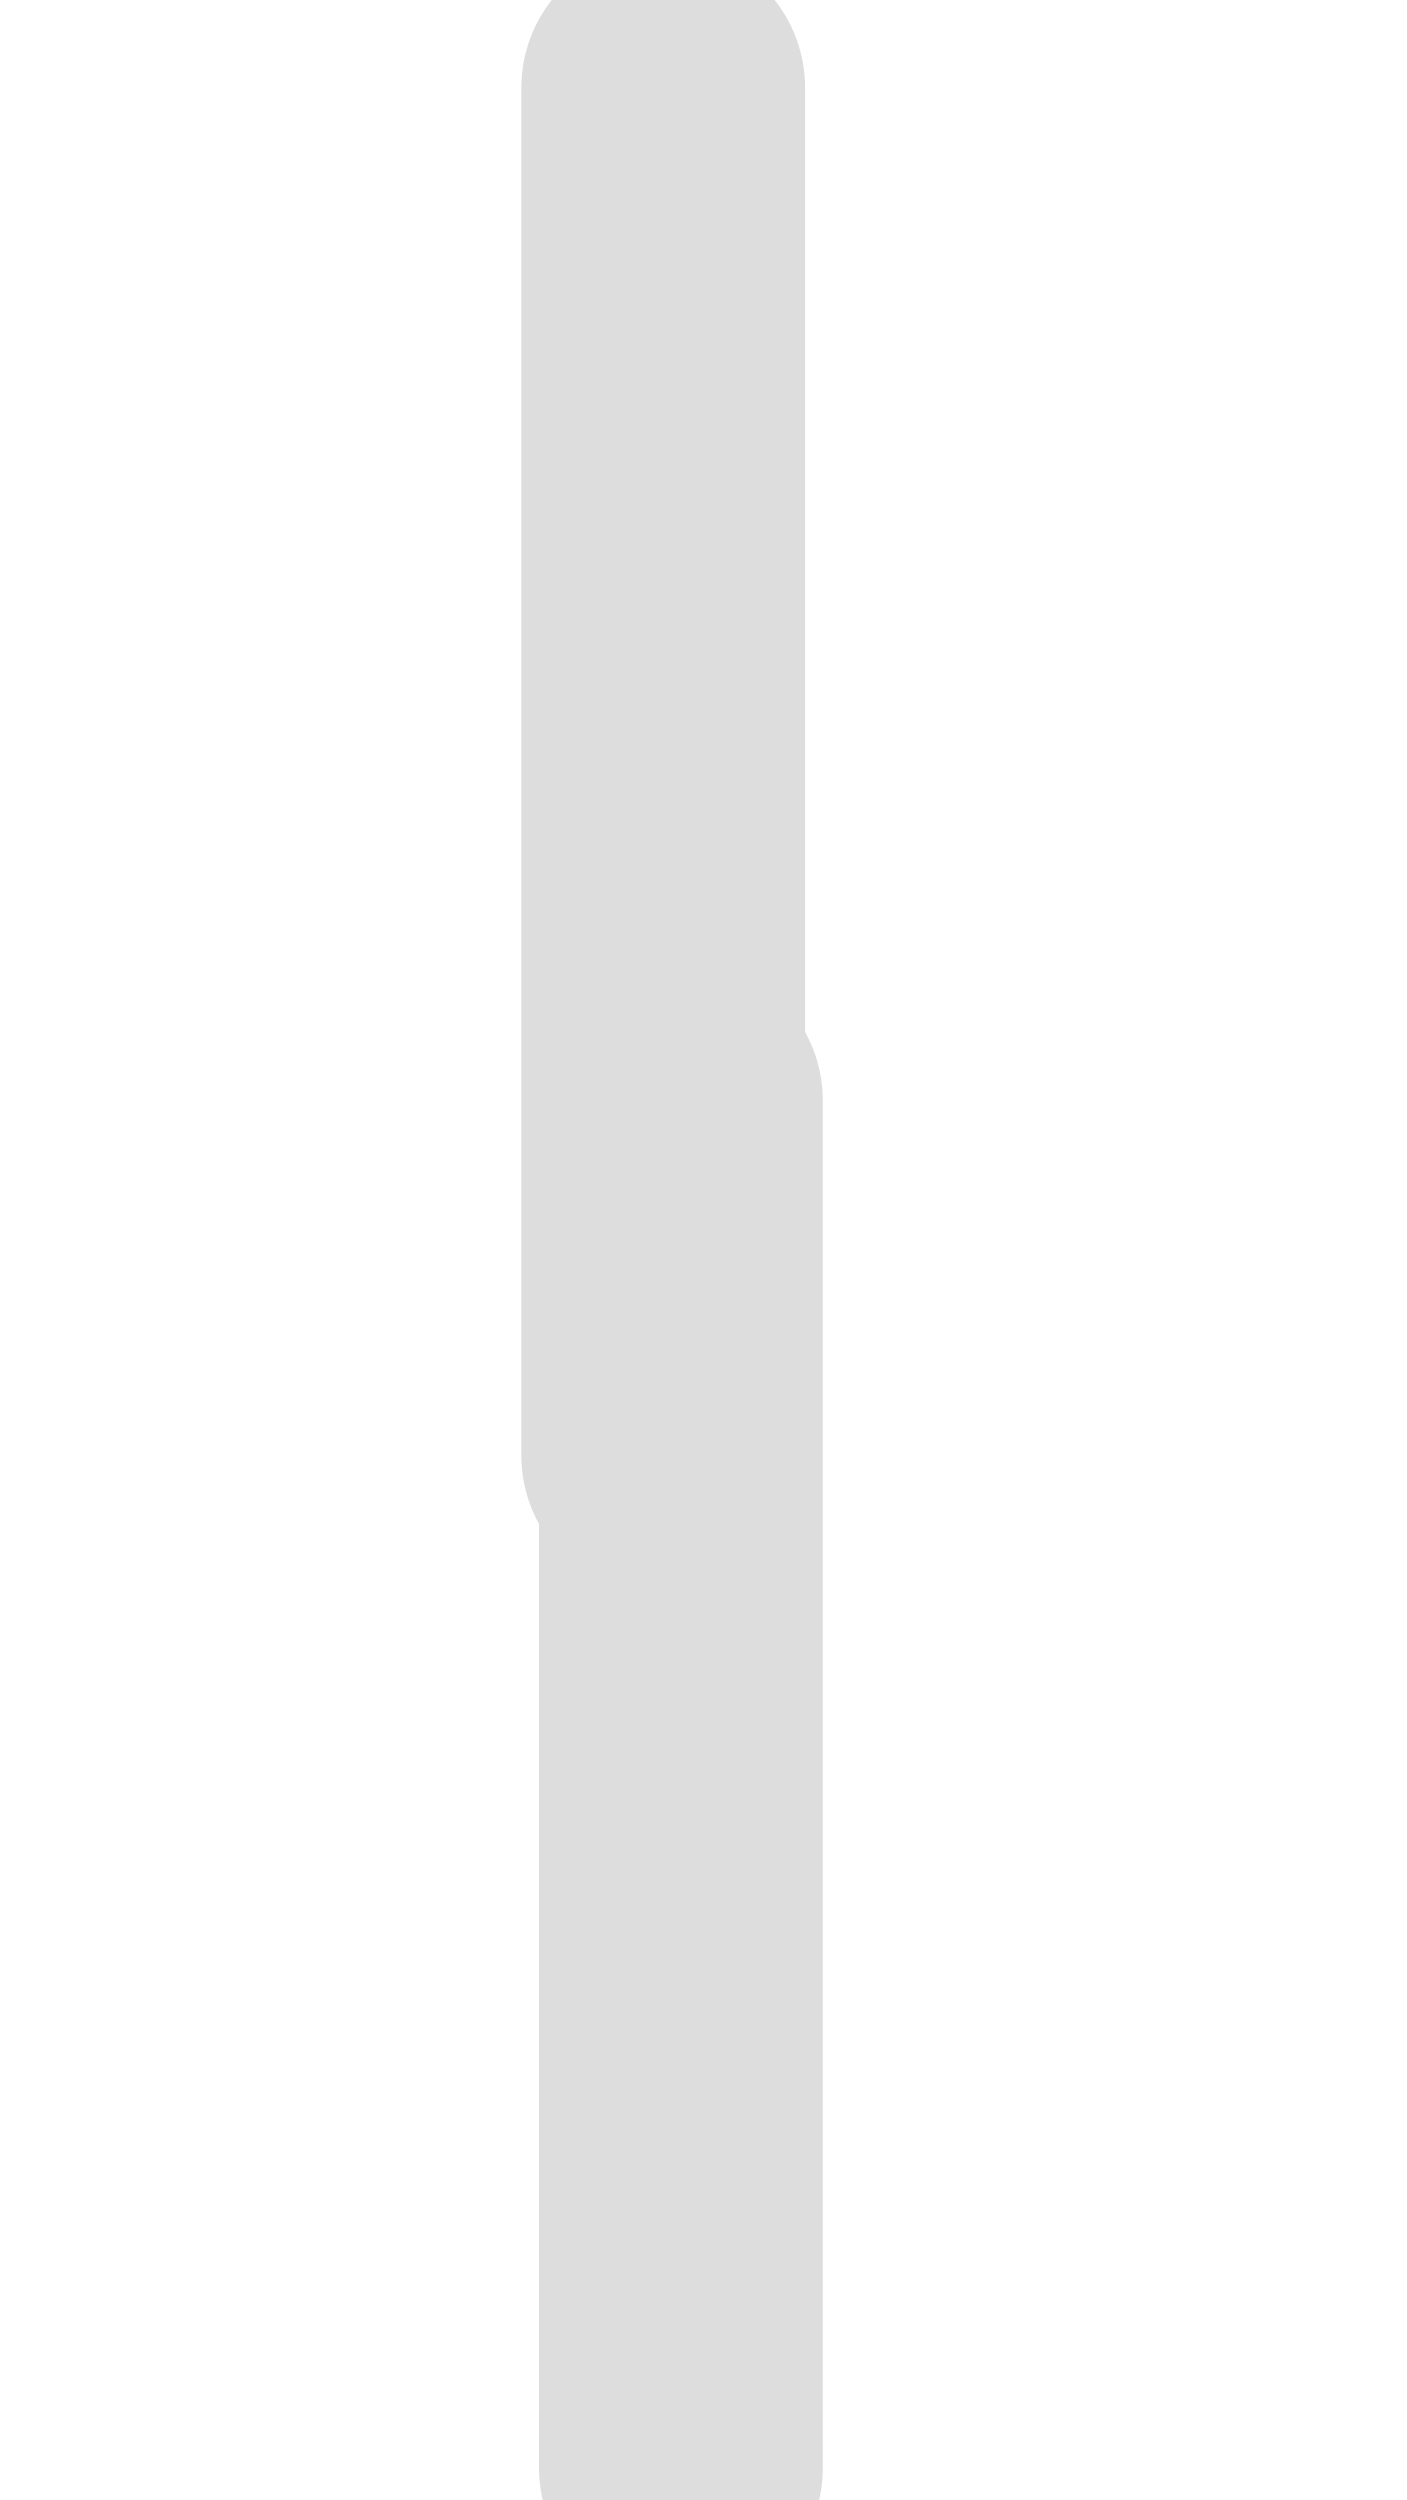
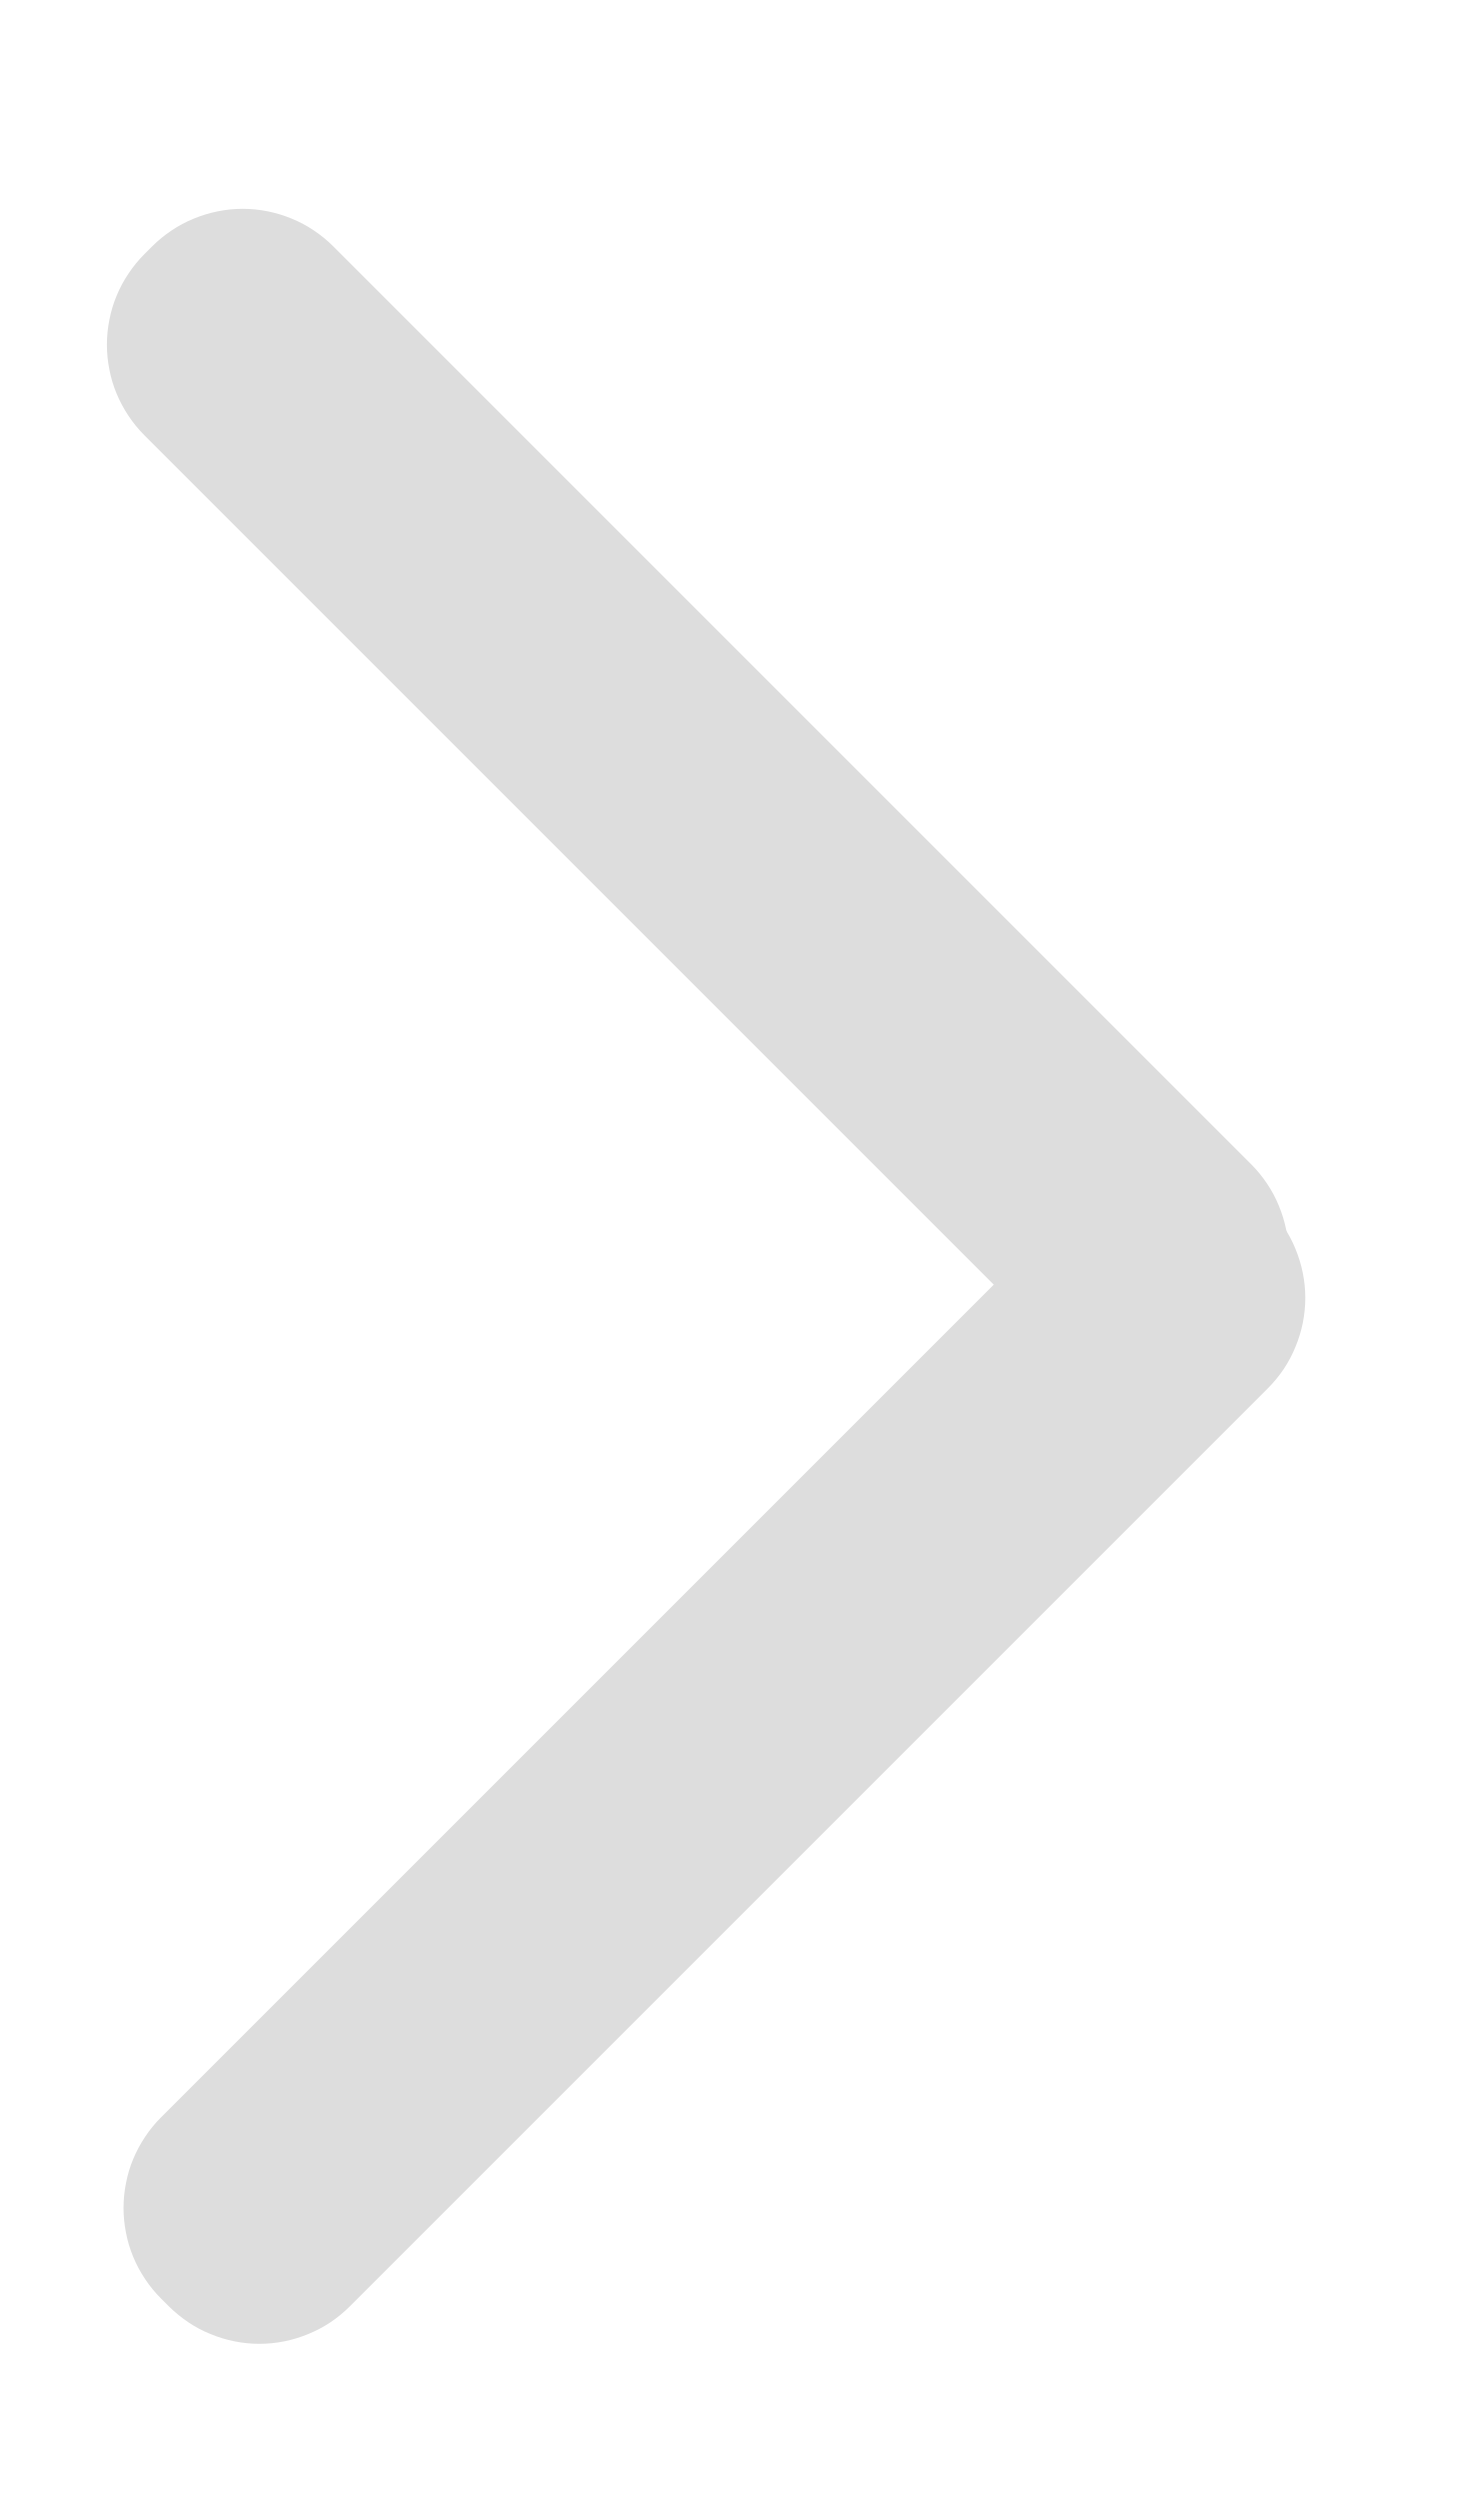
- <svg xmlns="http://www.w3.org/2000/svg" width="9px" height="16px" viewBox="0 0 9 16" version="1.1">
-   <g id="StaFiHub" stroke="none" stroke-width="1" fill="none" fill-rule="evenodd">
-     <g id="StaFi-rDOT-Copy-21" transform="translate(-437, -215)" fill="#DDDDDD">
-       <g id="Group-5-Copy" transform="translate(441.5, 223) rotate(-90) translate(-441.5, -223) translate(433.5, 218.5)">
-         <rect id="Rectangle-3" transform="translate(11.06185, 4.244764) scale(1, -1) translate(-11.06185, -4.244764) " x="5.778" y="3.337" width="10.568" height="1.816" rx="0.908" />
-         <rect id="Rectangle-3-Copy-2" transform="translate(4.580106, 4.357906) scale(1, -1) translate(-4.580106, -4.357906) " x="-0.704" y="3.45" width="10.568" height="1.816" rx="0.908" />
-       </g>
-     </g>
+ <svg xmlns="http://www.w3.org/2000/svg" width="10px" height="17px" viewBox="0 0 10 17" version="1.1">
+   <g id="Group-5-Copy" transform="matrix(-4.371139E-08 -1 1 -4.371139E-08 0.5 16.5)">
+     <path d="M8.583 8.008L14.825 1.766Q14.885 1.706 14.933 1.634Q14.981 1.563 15.013 1.484Q15.046 1.405 15.063 1.32Q15.08 1.236 15.08 1.151Q15.08 1.065 15.063 0.981Q15.046 0.897 15.013 0.817Q14.981 0.738 14.933 0.667Q14.885 0.595 14.825 0.535L14.772 0.482Q14.711 0.421 14.64 0.374Q14.569 0.326 14.489 0.293Q14.41 0.26 14.326 0.244Q14.242 0.227 14.156 0.227Q14.07 0.227 13.986 0.244Q13.902 0.26 13.823 0.293Q13.744 0.326 13.672 0.374Q13.601 0.421 13.54 0.482L7.299 6.723Q7.238 6.784 7.191 6.855Q7.143 6.926 7.11 7.006Q7.077 7.085 7.061 7.169Q7.044 7.253 7.044 7.339Q7.044 7.425 7.061 7.509Q7.077 7.593 7.11 7.672Q7.143 7.751 7.191 7.823Q7.238 7.894 7.299 7.955L7.352 8.008Q7.412 8.068 7.484 8.116Q7.555 8.164 7.634 8.196Q7.714 8.229 7.798 8.246Q7.882 8.263 7.968 8.263Q8.053 8.263 8.138 8.246Q8.222 8.229 8.301 8.196Q8.38 8.164 8.451 8.116Q8.523 8.068 8.583 8.008Z" id="Rectangle-3" fill="#DDDDDD" fill-rule="evenodd" stroke="none" />
+     <path d="M0.817 1.879L7.059 8.121Q7.119 8.181 7.19 8.229Q7.262 8.277 7.341 8.309Q7.42 8.342 7.504 8.359Q7.589 8.376 7.674 8.376Q7.76 8.376 7.844 8.359Q7.928 8.342 8.008 8.309Q8.087 8.277 8.158 8.229Q8.229 8.181 8.29 8.121L8.343 8.068Q8.404 8.007 8.451 7.936Q8.499 7.865 8.532 7.785Q8.565 7.706 8.581 7.622Q8.598 7.538 8.598 7.452Q8.598 7.366 8.581 7.282Q8.565 7.198 8.532 7.119Q8.499 7.04 8.451 6.968Q8.404 6.897 8.343 6.836L2.102 0.595Q2.041 0.534 1.97 0.487Q1.898 0.439 1.819 0.406Q1.74 0.373 1.656 0.357Q1.572 0.34 1.486 0.34Q1.4 0.34 1.316 0.357Q1.232 0.373 1.153 0.406Q1.073 0.439 1.002 0.487Q0.931 0.534 0.87 0.595L0.817 0.648Q0.757 0.709 0.709 0.78Q0.661 0.851 0.629 0.93Q0.596 1.01 0.579 1.094Q0.562 1.178 0.562 1.264Q0.562 1.349 0.579 1.434Q0.596 1.518 0.629 1.597Q0.661 1.676 0.709 1.748Q0.757 1.819 0.817 1.879L0.817 1.879Z" id="Rectangle-3-Copy-2" fill="#DDDDDD" fill-rule="evenodd" stroke="none" />
  </g>
</svg>
